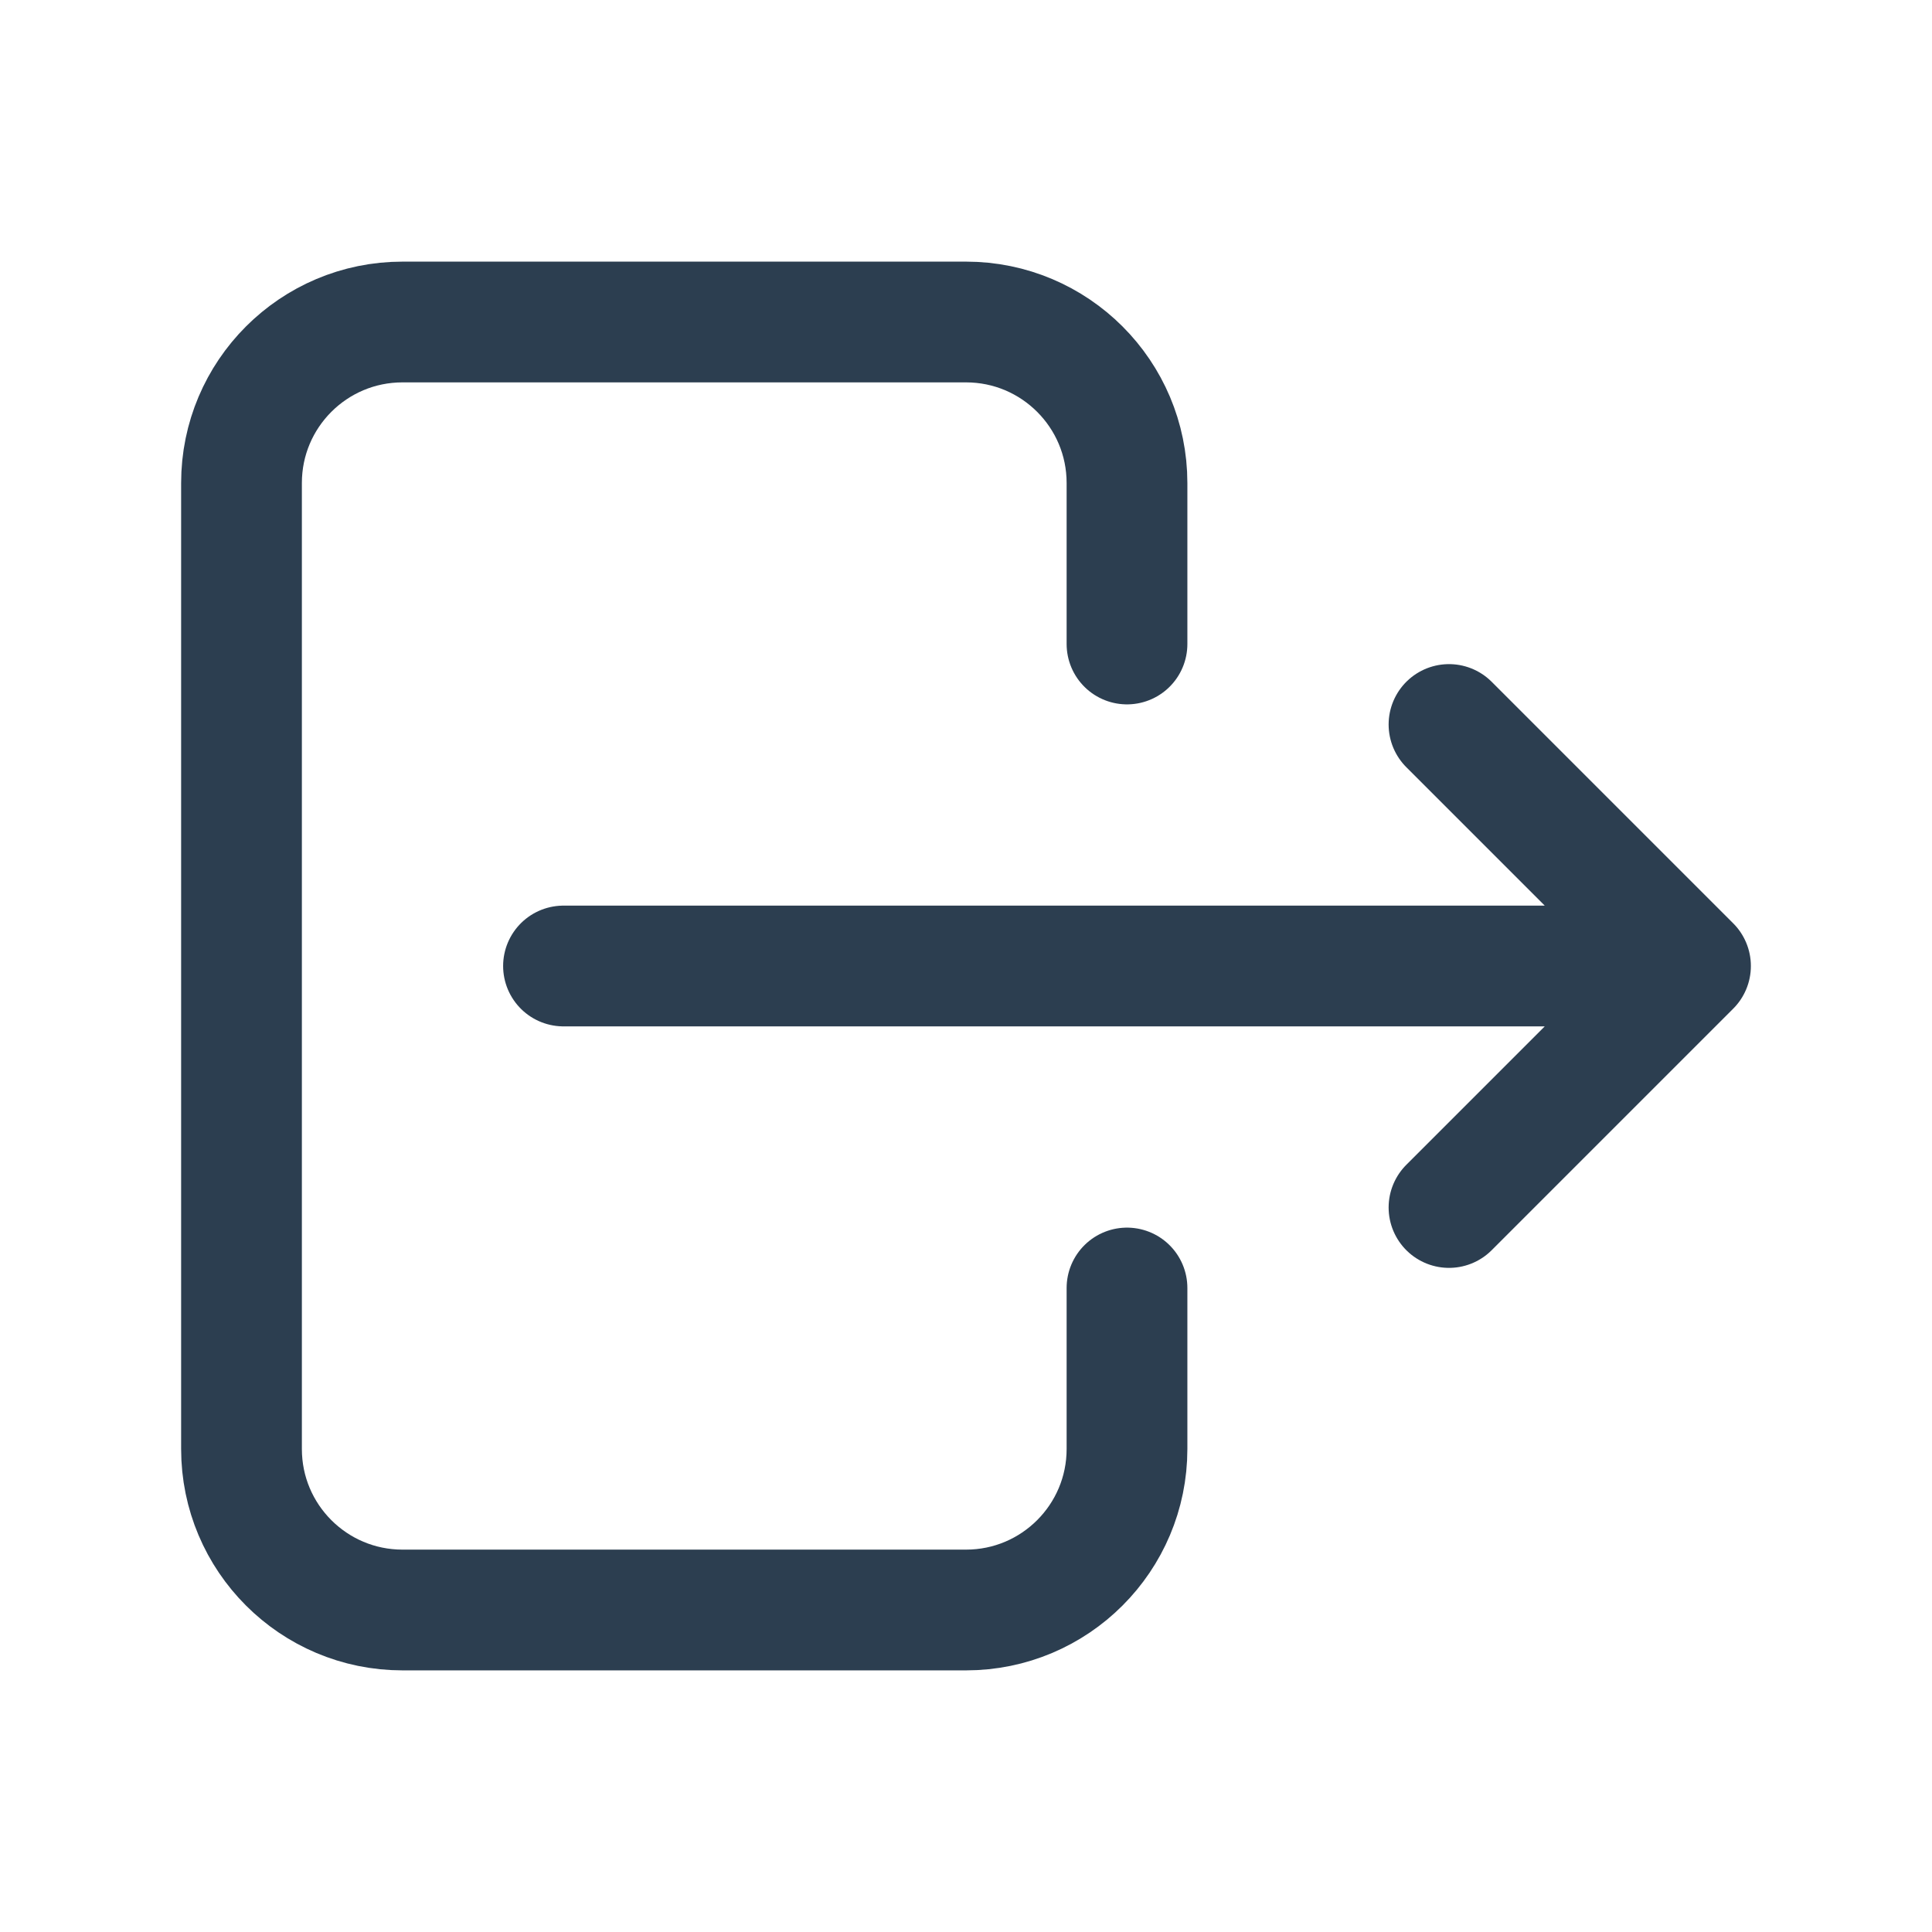
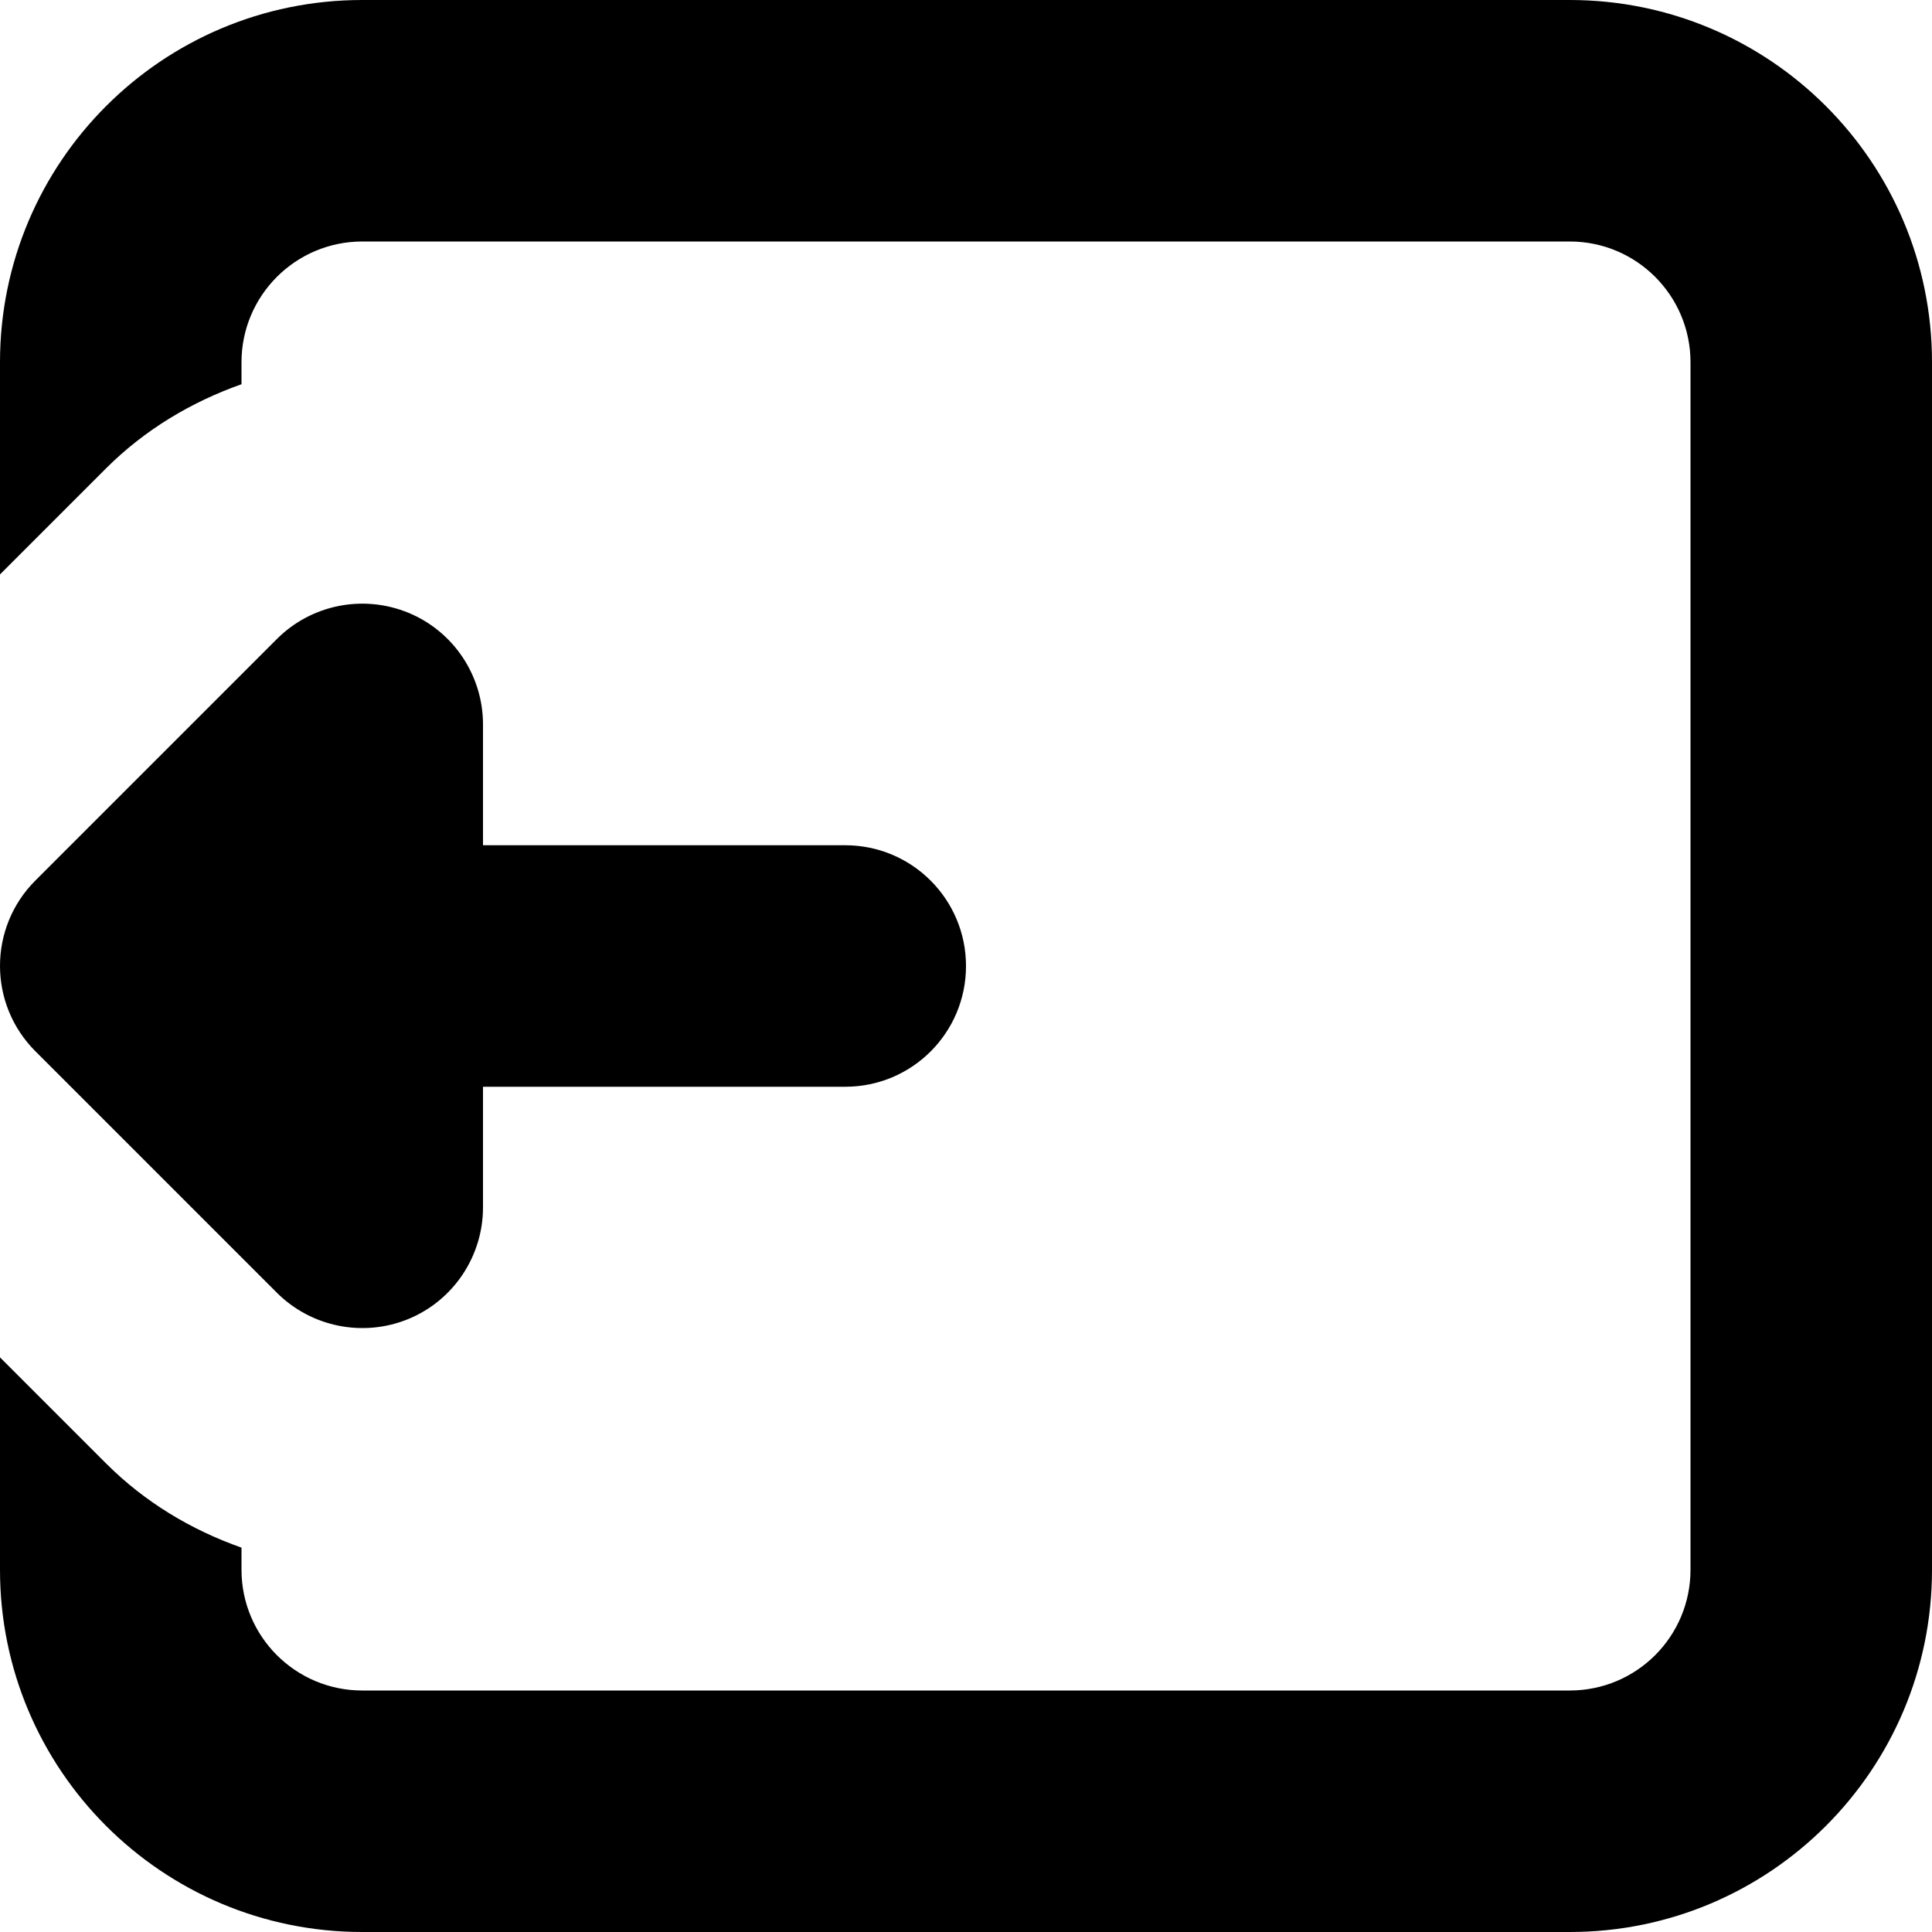
- <svg xmlns="http://www.w3.org/2000/svg" class="icon icon-tabler icon-tabler-logout" width="44" height="44" viewBox="0 0 24 24" stroke-width="1.5" stroke="#2c3e50" fill="none" stroke-linecap="round" stroke-linejoin="round">
-   <path stroke="none" d="M0 0h24v24H0z" fill="none" />
-   <path d="M14 8v-2a2 2 0 0 0 -2 -2h-7a2 2 0 0 0 -2 2v12a2 2 0 0 0 2 2h7a2 2 0 0 0 2 -2v-2" />
-   <path d="M7 12h14l-3 -3m0 6l3 -3" />
+ <svg xmlns="http://www.w3.org/2000/svg" width="48" fill="#000000" height="48" viewBox="0 0 48 48" enable-background="new 0 0 16 16">
+   <path d="m39,0c4.971,0 9,4.029 9,9v30c0,4.971-4.029,9-9,9h-30c-4.971,0-9-4.029-9-9v-5.277l2.637,2.637c.963,.963 2.115,1.65 3.363,2.091v.549c0,1.659 1.344,3 3,3h30c1.659,0 3-1.341 3-3v-30c0-1.656-1.341-3-3-3h-30c-1.656,0-3,1.344-3,3v.546c-1.245,.441-2.397,1.125-3.363,2.088l-2.637,2.637v-5.271c0-4.971 4.029-9 9-9h30Zm-28.851,15.225c1.119,.462 1.851,1.56 1.851,2.772v3.003h9c1.659,0 3,1.344 3,3 0,1.659-1.341,3-3,3h-9v2.997c0,1.212-.732,2.31-1.851,2.772-1.122,.462-2.412,.204-3.27-.651l-6-6c-.585-.585-.879-1.353-.879-2.121 0-.768 .294-1.536 .879-2.121l6-6c.858-.858 2.148-1.113 3.27-.651Z" />
</svg>
